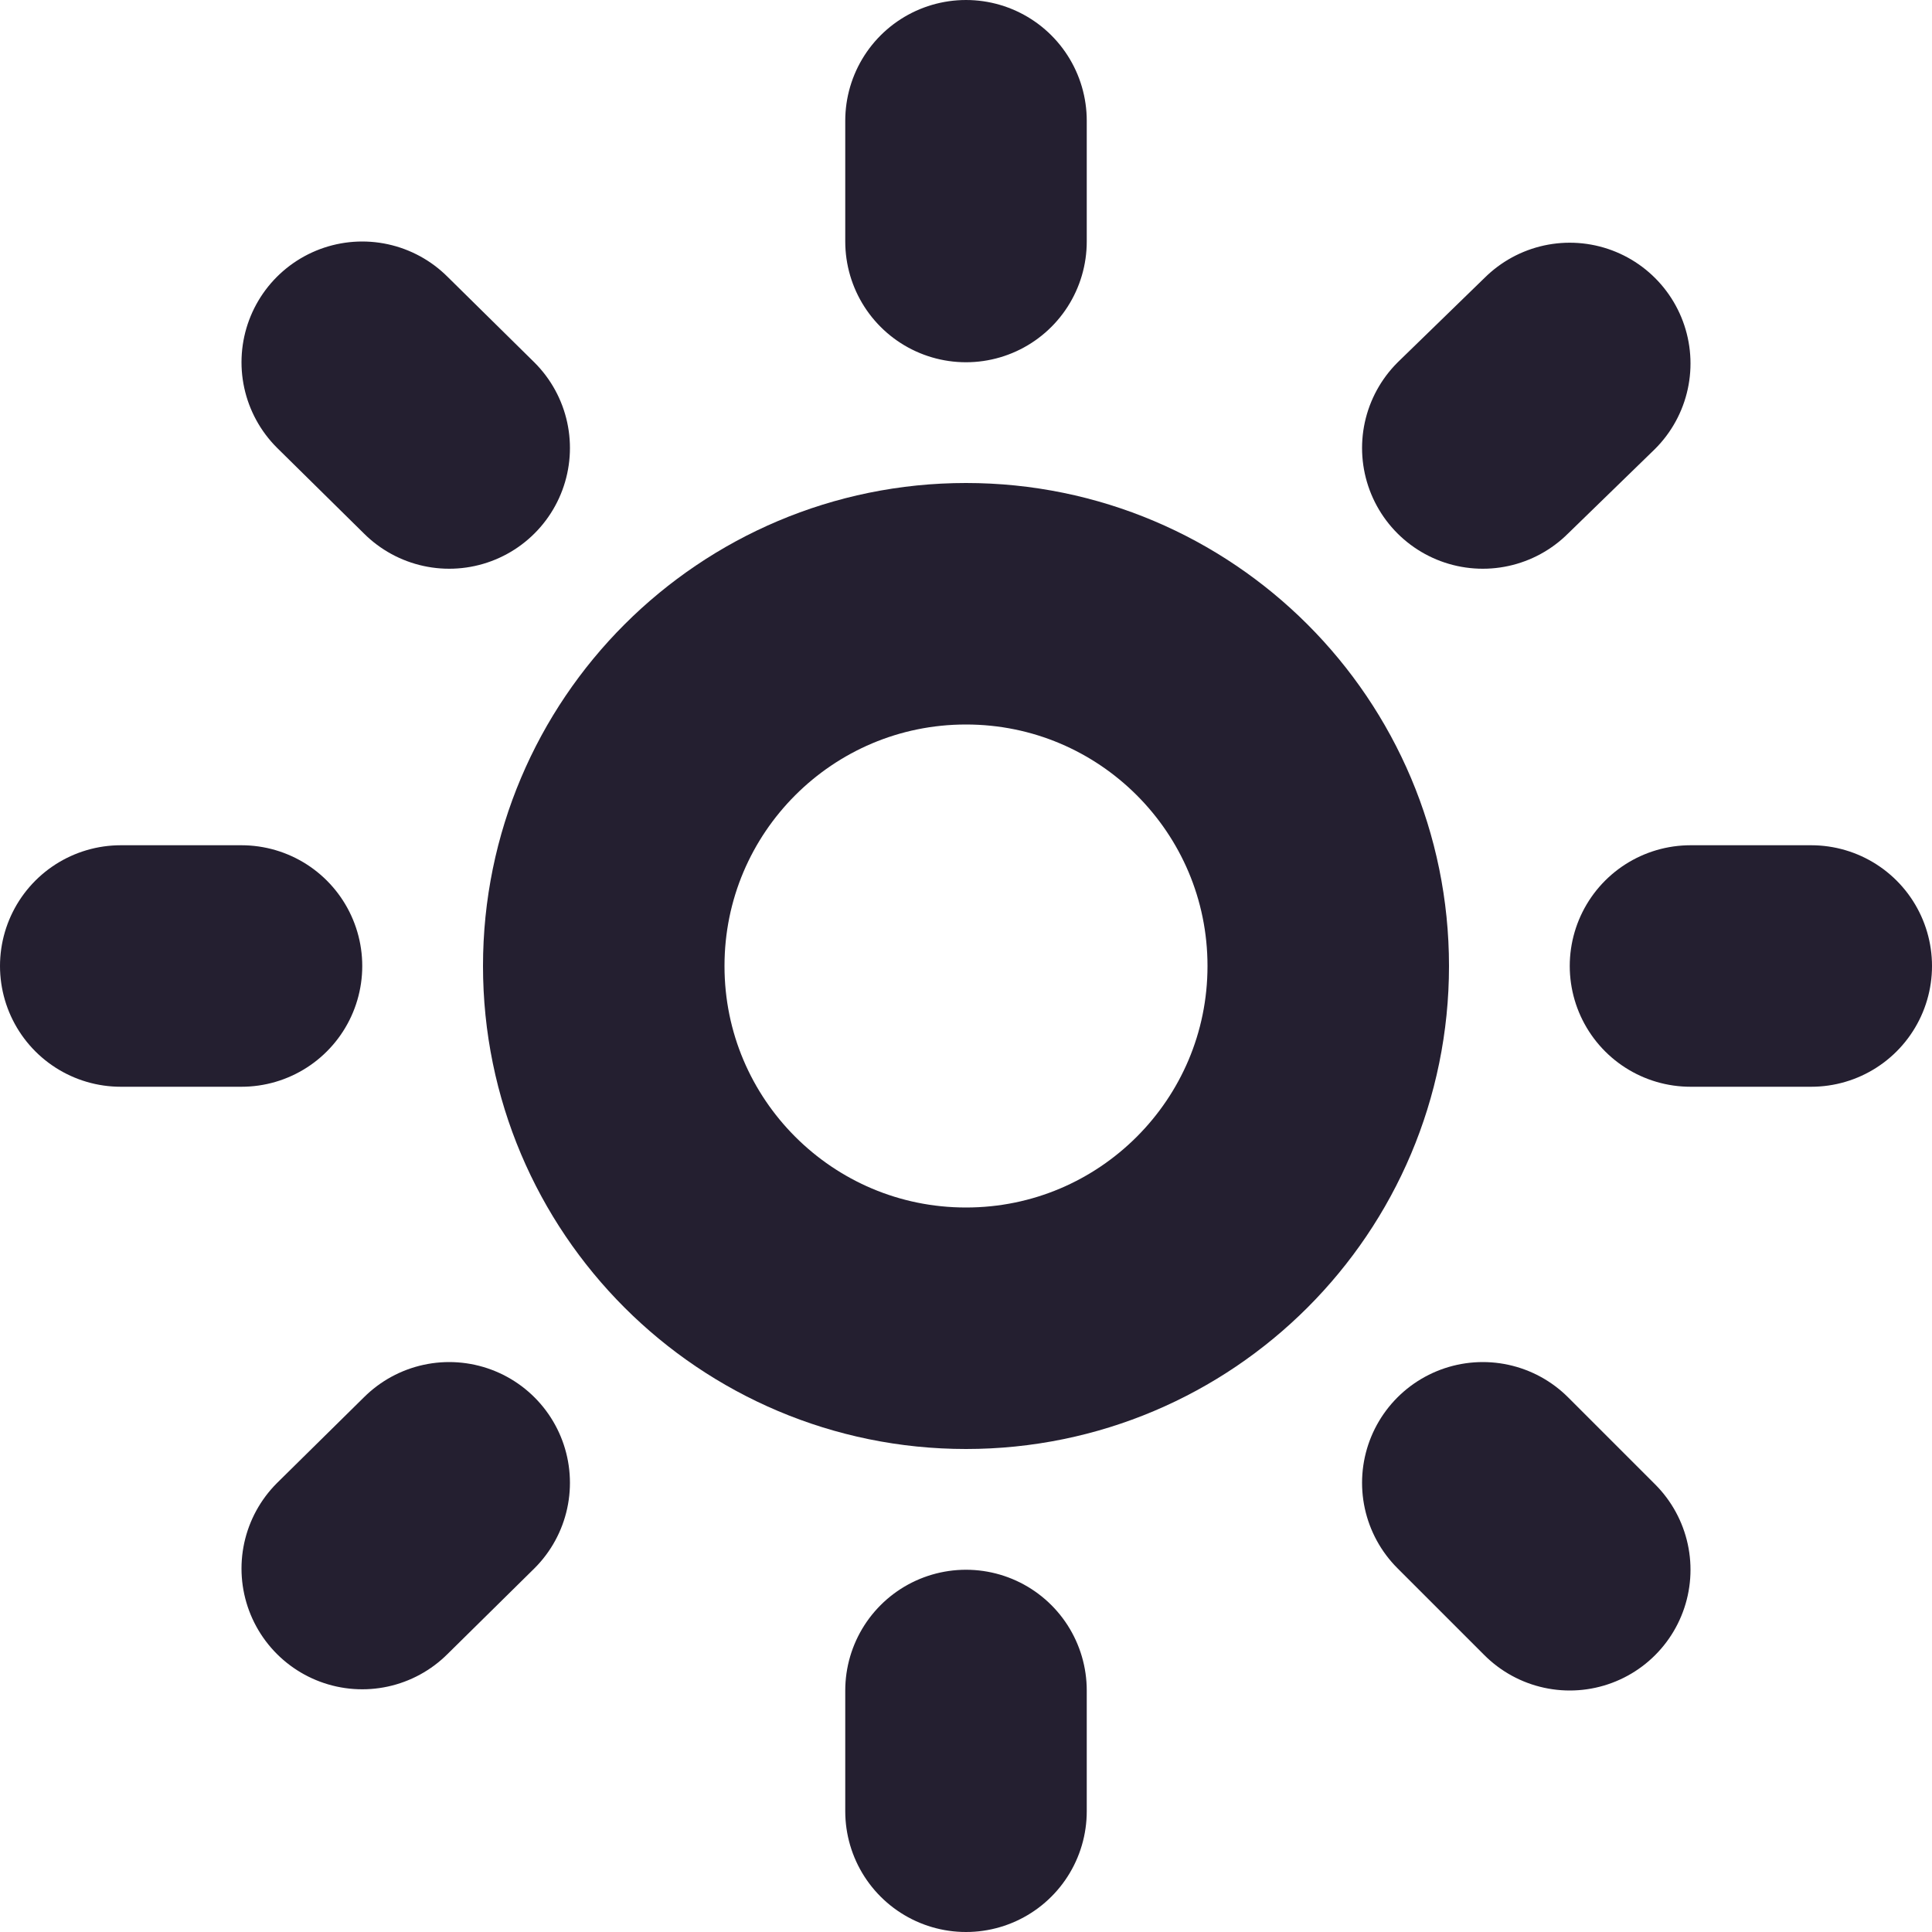
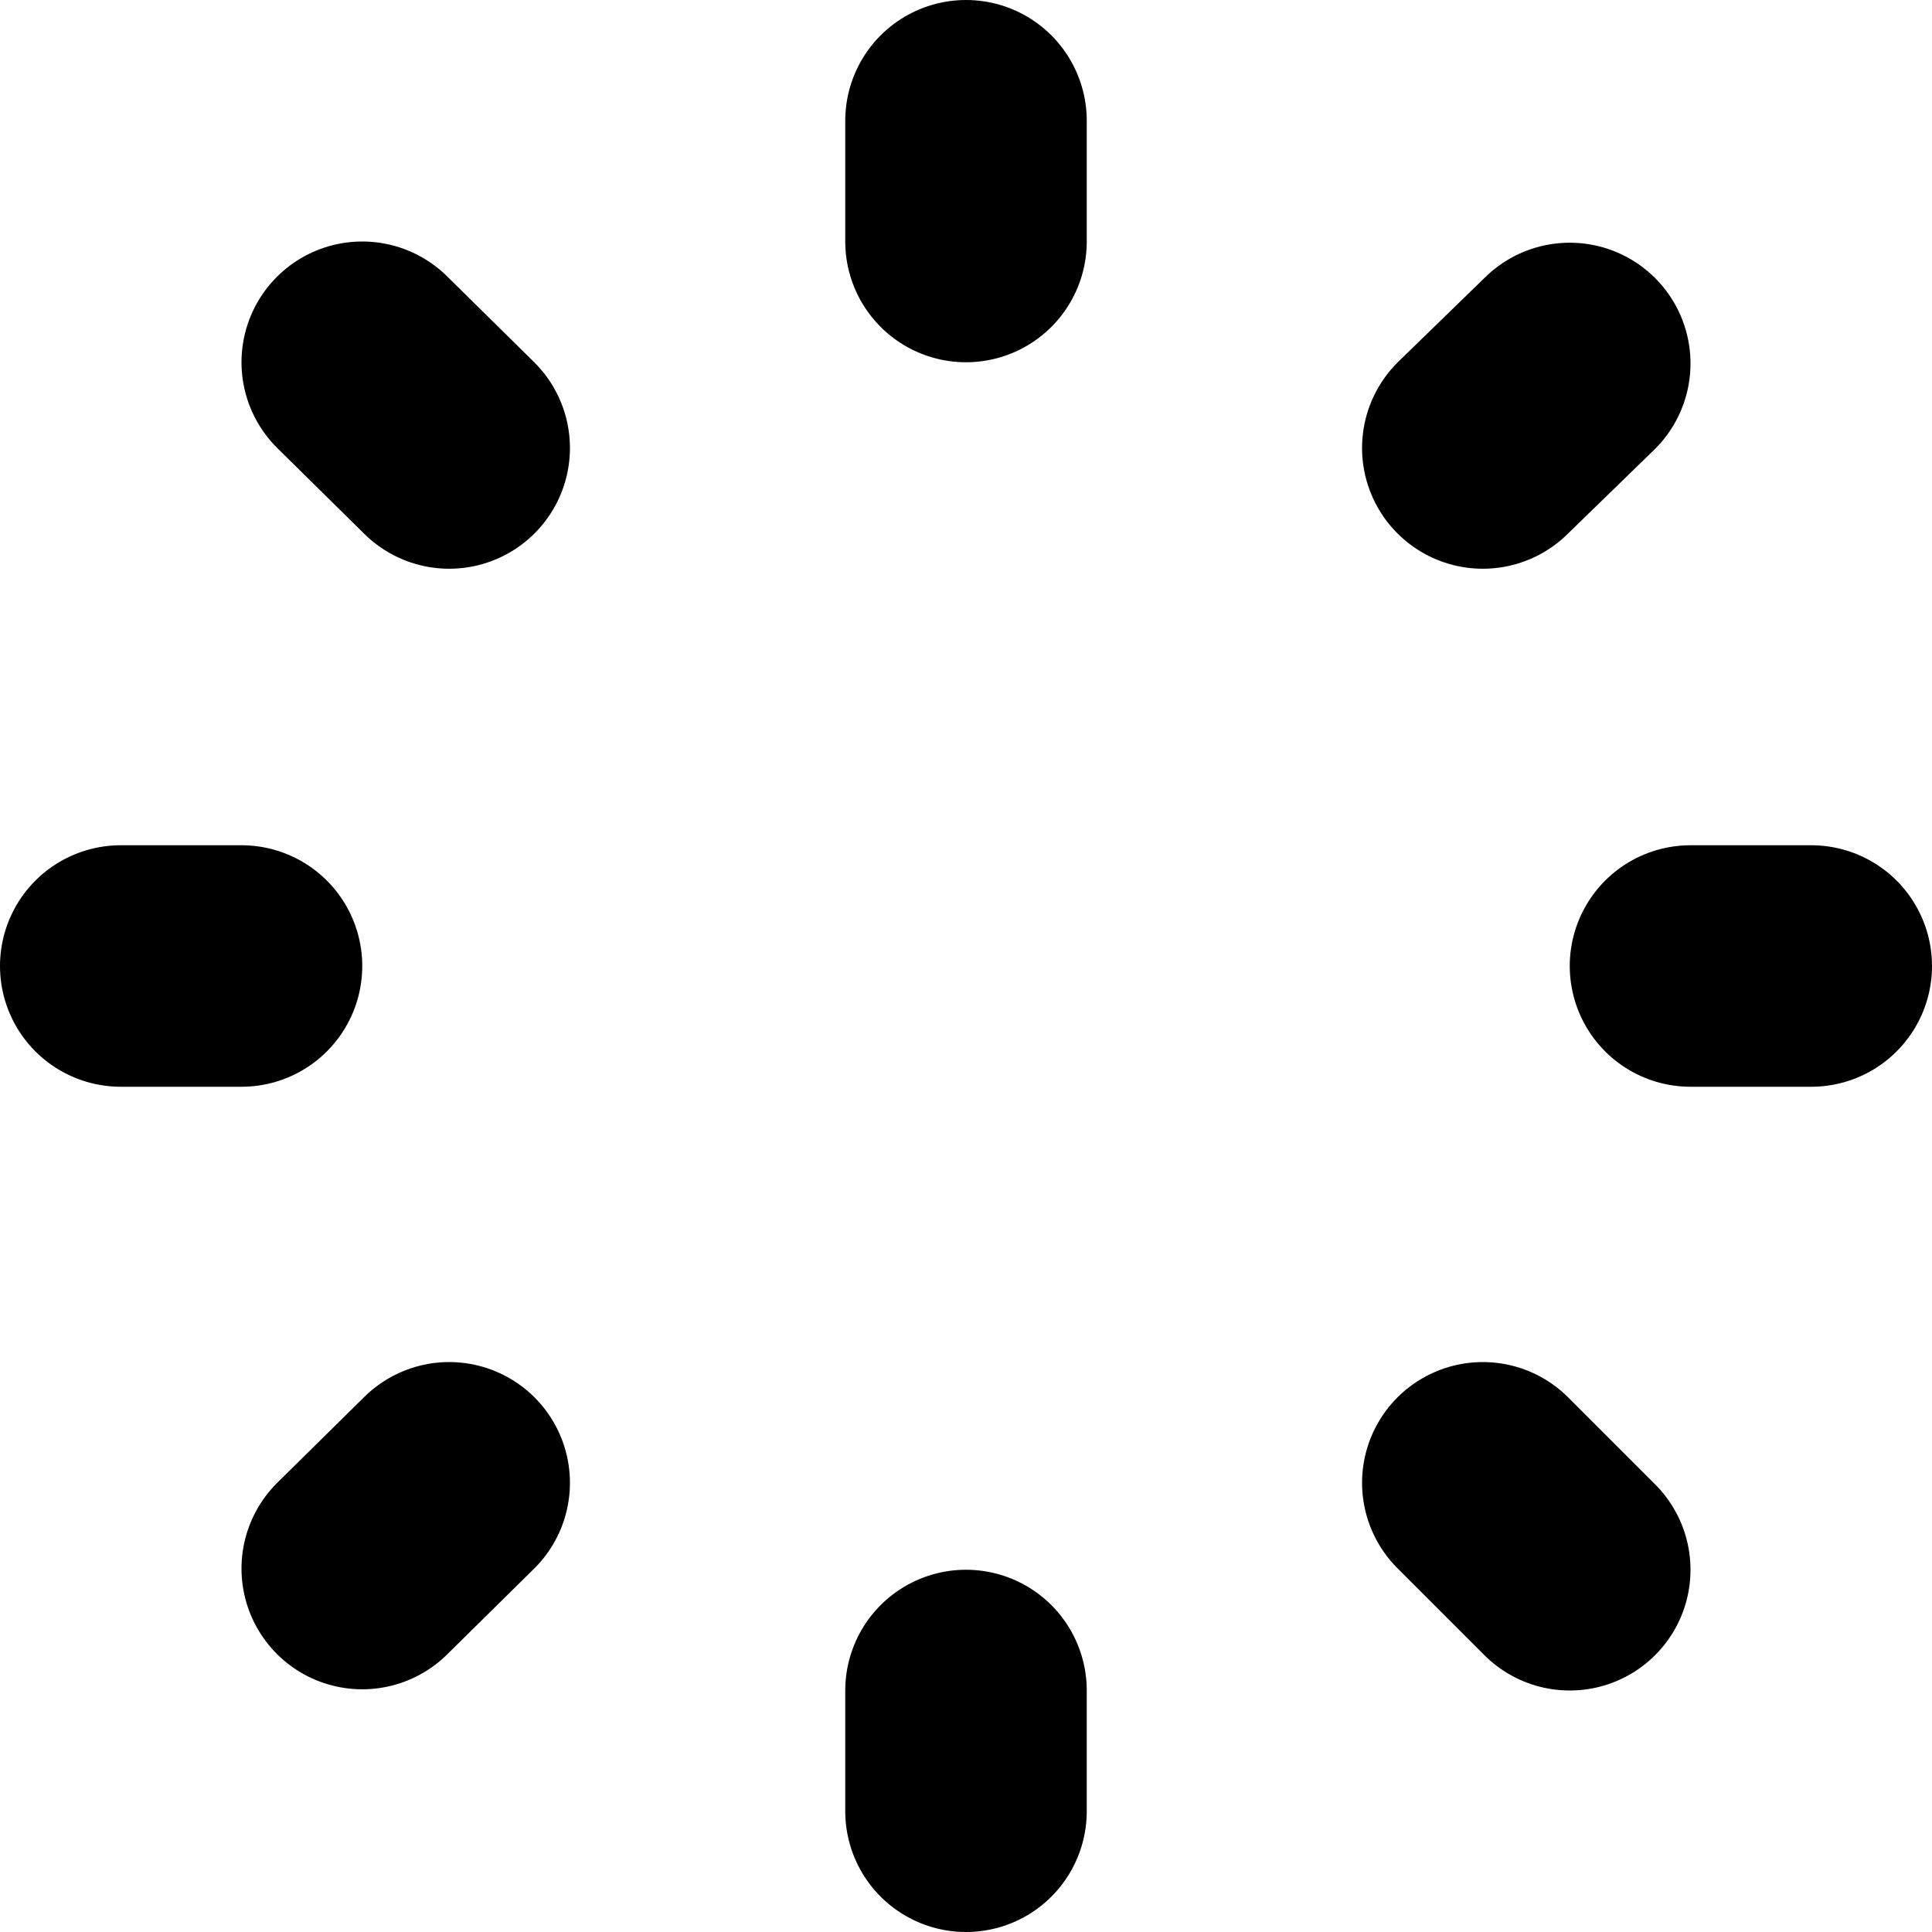
- <svg xmlns="http://www.w3.org/2000/svg" width="16" height="16" fill="none">
-   <path class="foreground-stroke transparent-fill" stroke="#241F30" stroke-linecap="round" stroke-width="2" d="M14 8h1M12.28 3.71l.72-.7M8 2V1M3.72 3.71 3 3M1 8h1M3 12.99l.72-.71M8 15v-1M13 13l-.72-.72" />
-   <circle class="foreground-stroke transparent-fill" cx="8" cy="8" r="3" stroke="#241F30" stroke-width="2" />
+ <svg xmlns:ns0="https://www.gtk.org/grappa" width="16" height="16" ns0:version="1" ns0:keywords="display brightness lightness light sun" ns0:state="0">
+   <path d="M 14 8 L 15 8 M 12.28 3.71 L 13 3.01 M 8 2 L 8 1 M 3.72 3.71 L 3 3 M 1 8 L 2 8 M 3 12.99 L 3.72 12.28 M 8 15 L 8 14 M 13 13 L 12.28 12.28" id="path0" stroke-width="2" stroke-linecap="round" stroke-linejoin="round" stroke="rgb(0,0,0)" fill="none" class="foreground-stroke transparent-fill" />
+   <path d="M 11 8 o 0 3, -3 3, 0.707 o -3 0, -3 -3, 0.707 o 0 -3, 3 -3, 0.707 o 3 0, 3 3, 0.707 z" id="path1" stroke-width="2" stroke-linecap="round" stroke-linejoin="round" stroke="rgb(0,0,0)" fill="none" class="foreground-stroke transparent-fill" />
</svg>
